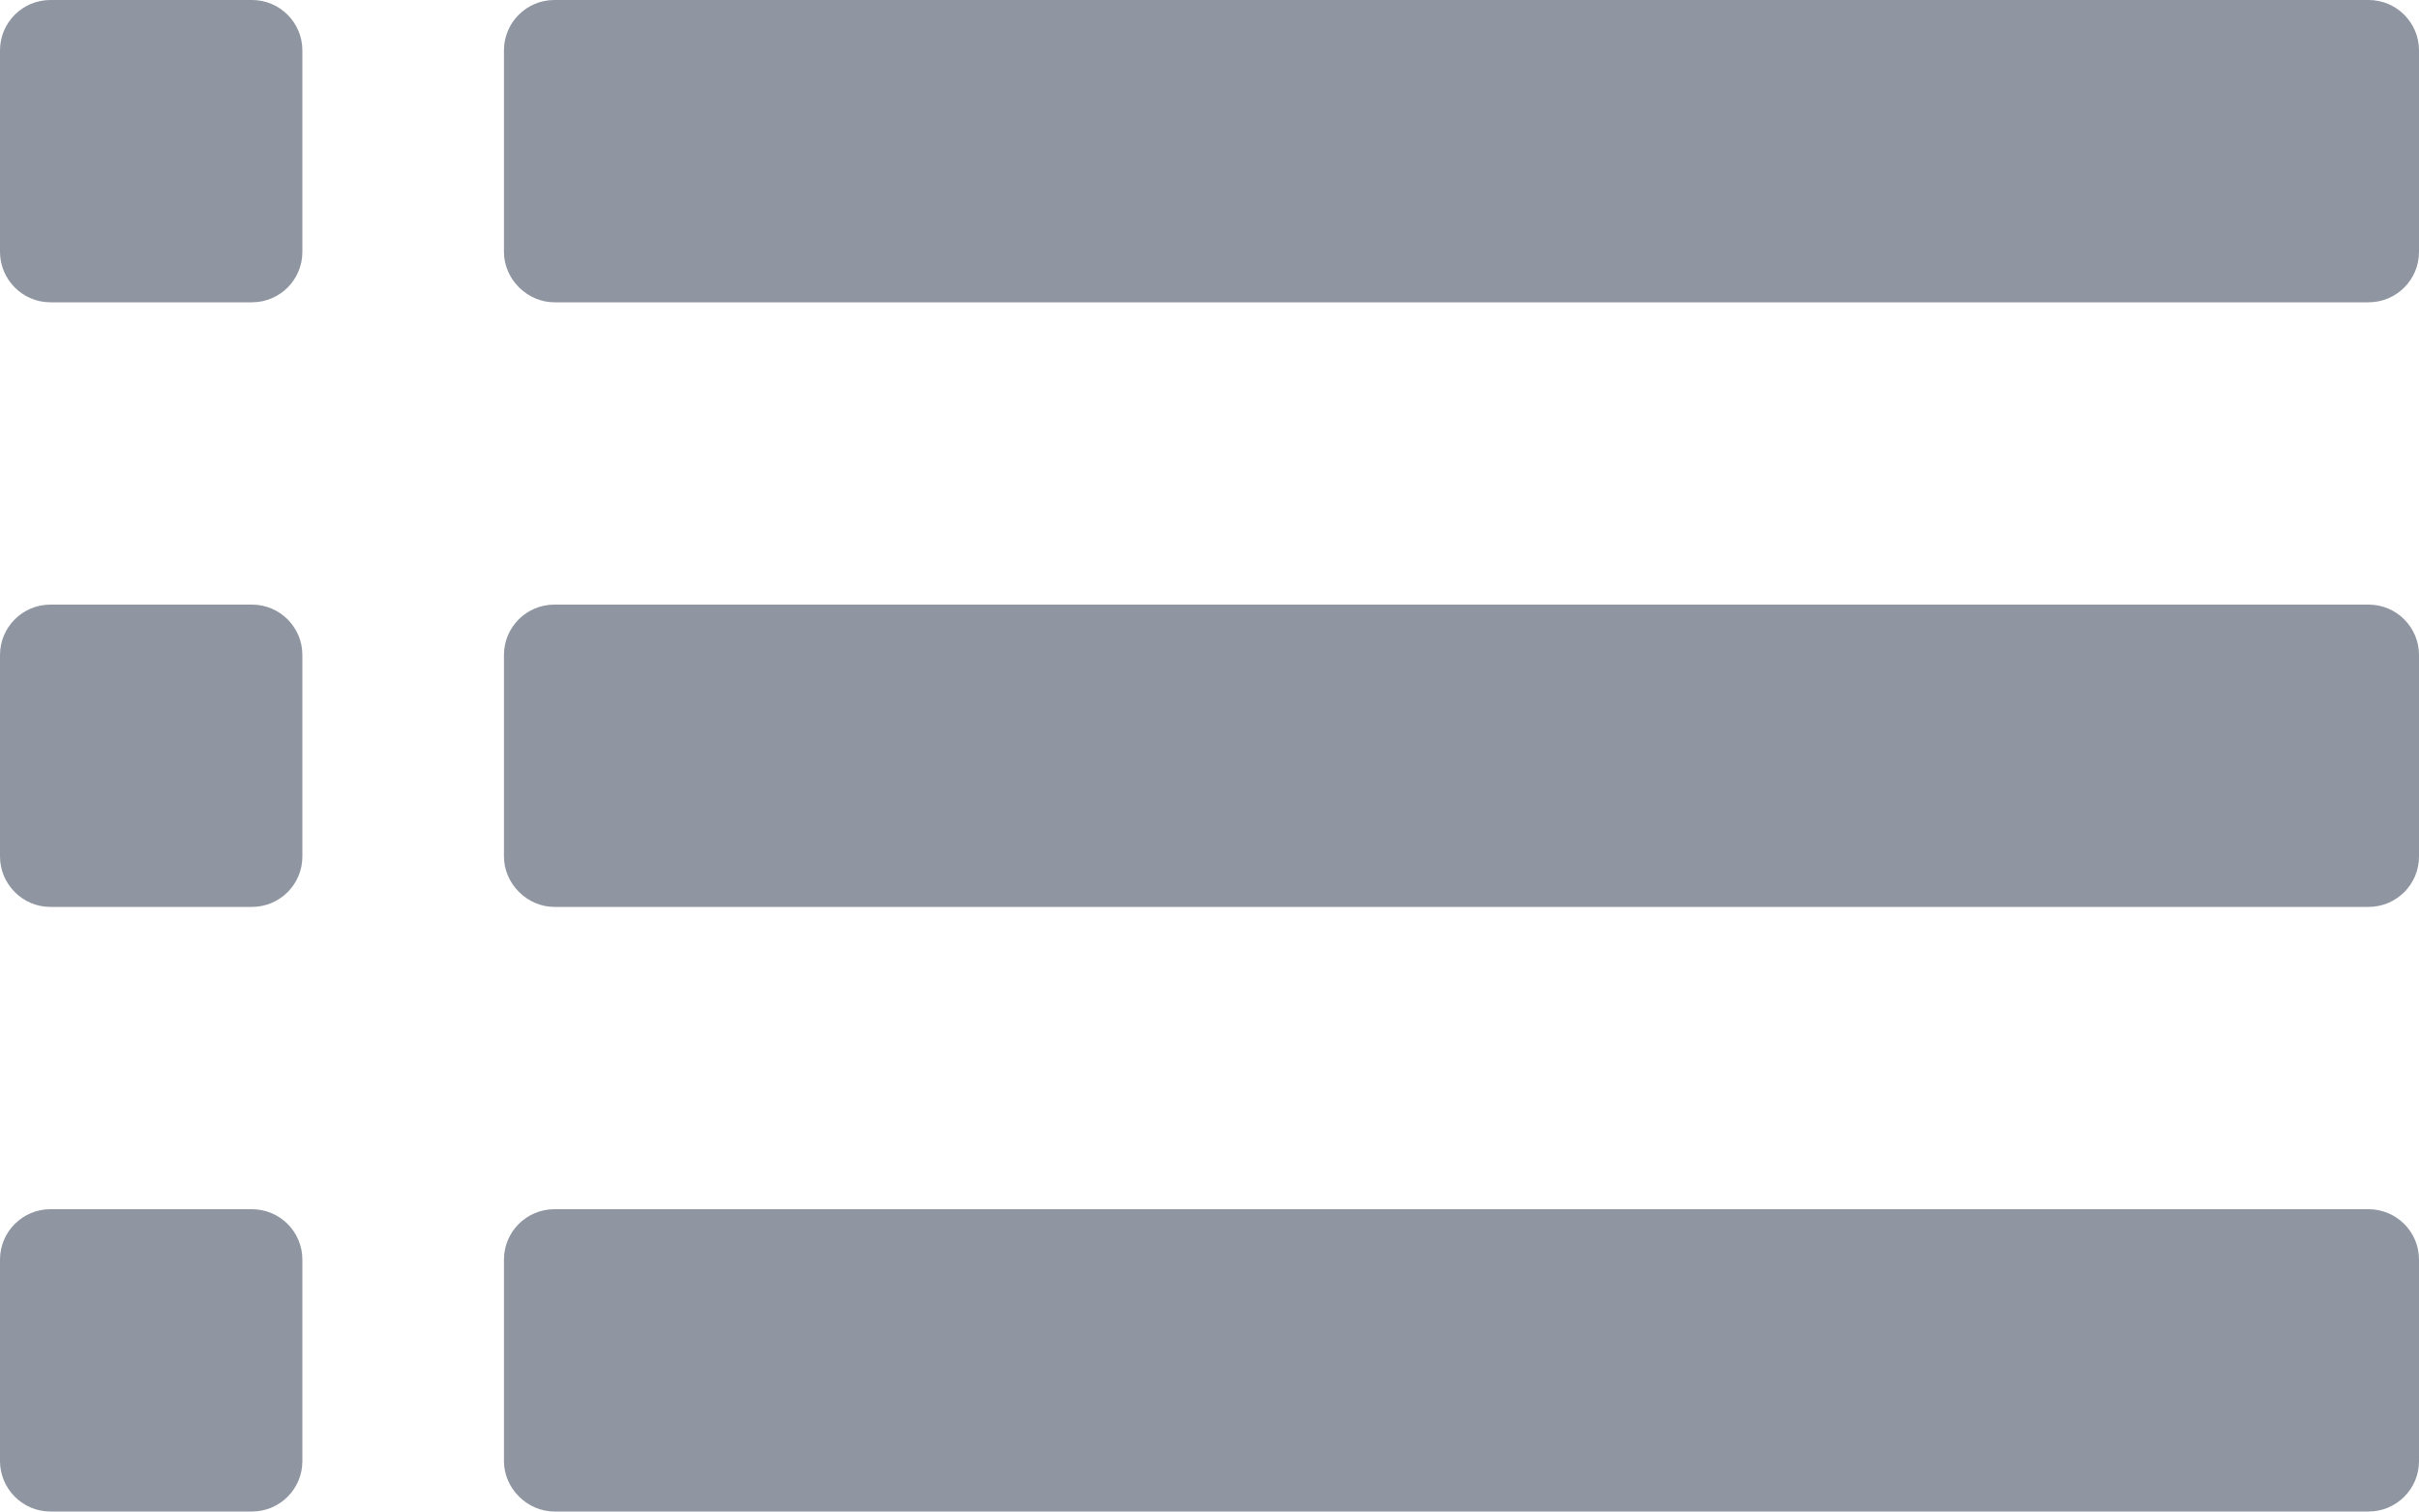
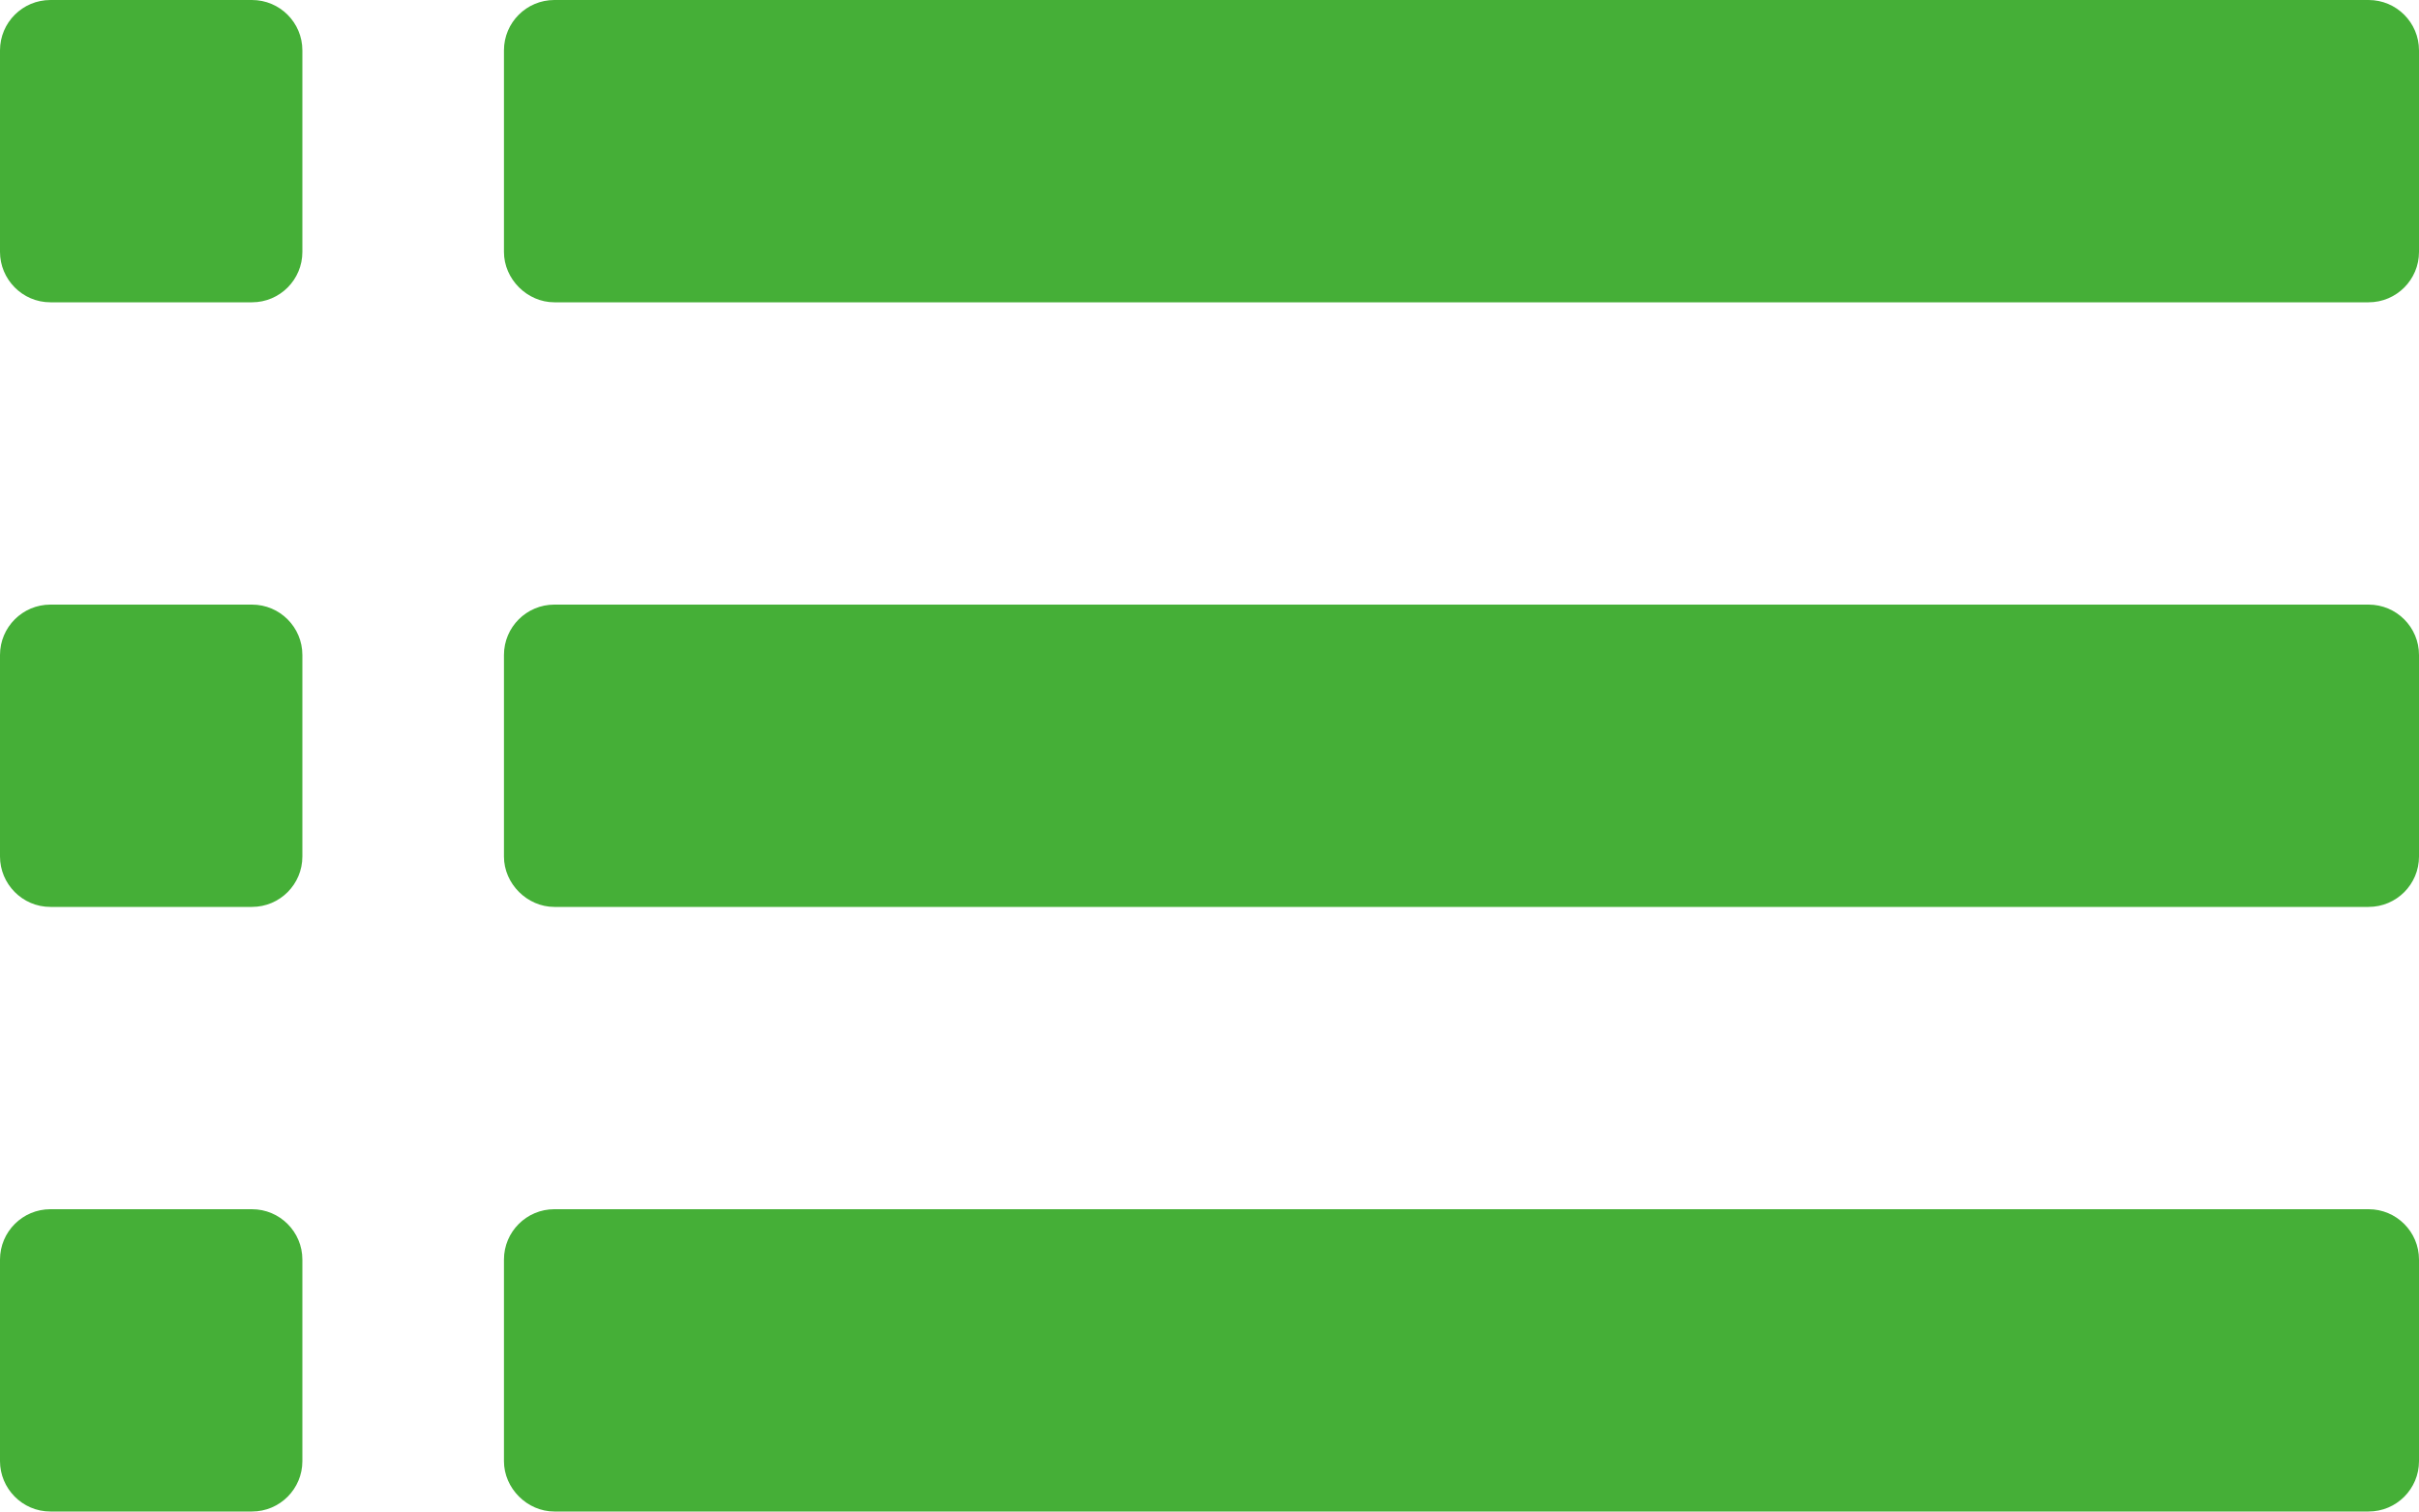
<svg xmlns="http://www.w3.org/2000/svg" xmlns:xlink="http://www.w3.org/1999/xlink" width="24" height="15" viewBox="0 0 24 15">
  <defs>
    <path id="1sdxa" d="M1038 189.5a.5.5 0 0 0-.5-.5h-2a.5.5 0 0 0-.5.5v2c0 .27.22.5.5.5h2a.5.5 0 0 0 .5-.5zm21 6a.5.5 0 0 0-.5-.5h-18a.5.5 0 0 0-.5.5v2c0 .27.23.5.5.5h18a.5.5 0 0 0 .5-.5zm-21 0a.5.5 0 0 0-.5-.5h-2a.5.5 0 0 0-.5.5v2c0 .27.22.5.5.5h2a.5.5 0 0 0 .5-.5zm21 6a.5.5 0 0 0-.5-.5h-18a.5.5 0 0 0-.5.5v2c0 .27.23.5.5.5h18a.5.5 0 0 0 .5-.5zm-21 0a.5.5 0 0 0-.5-.5h-2a.5.5 0 0 0-.5.5v2c0 .27.22.5.5.5h2a.5.5 0 0 0 .5-.5zm21-12a.5.5 0 0 0-.5-.5h-18a.5.5 0 0 0-.5.5v2c0 .27.23.5.5.5h18a.5.5 0 0 0 .5-.5z" />
  </defs>
  <g>
    <g transform="translate(-1035 -189)">
-       <use fill="#8f96a1" xlink:href="#1sdxa" />
+       <use fill="#45af37" xlink:href="#1sdxa" />
    </g>
  </g>
</svg>
